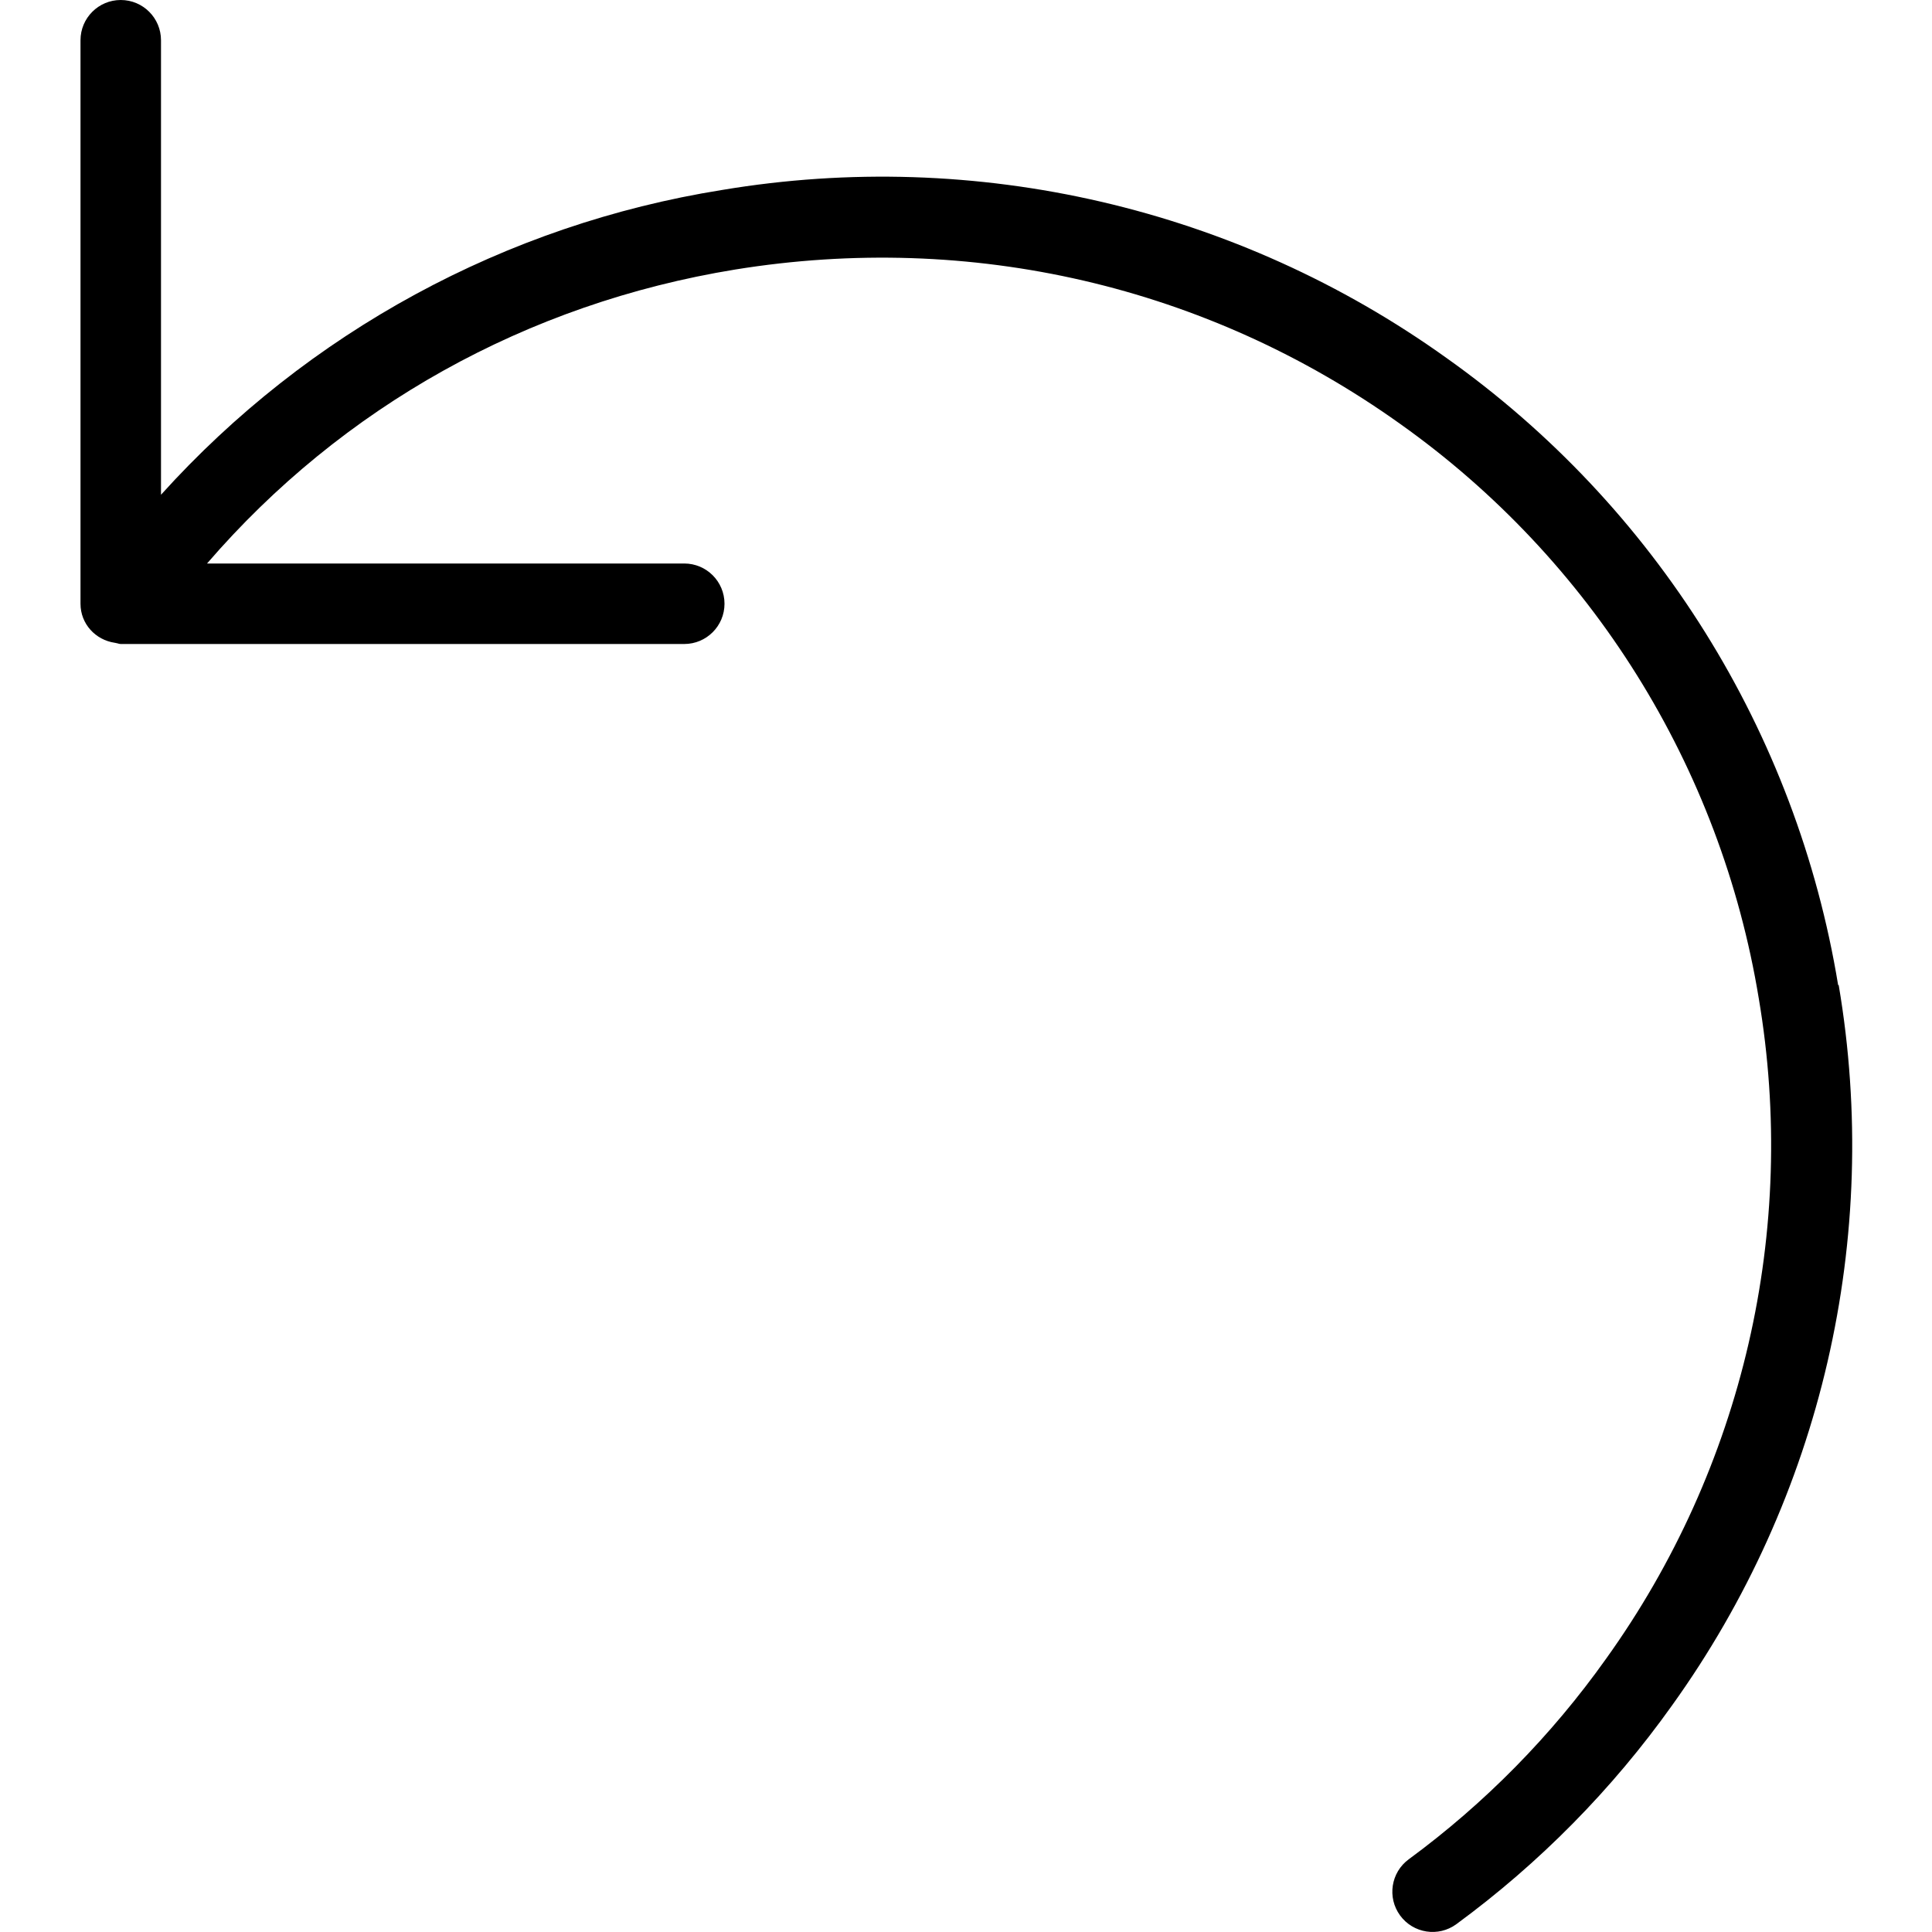
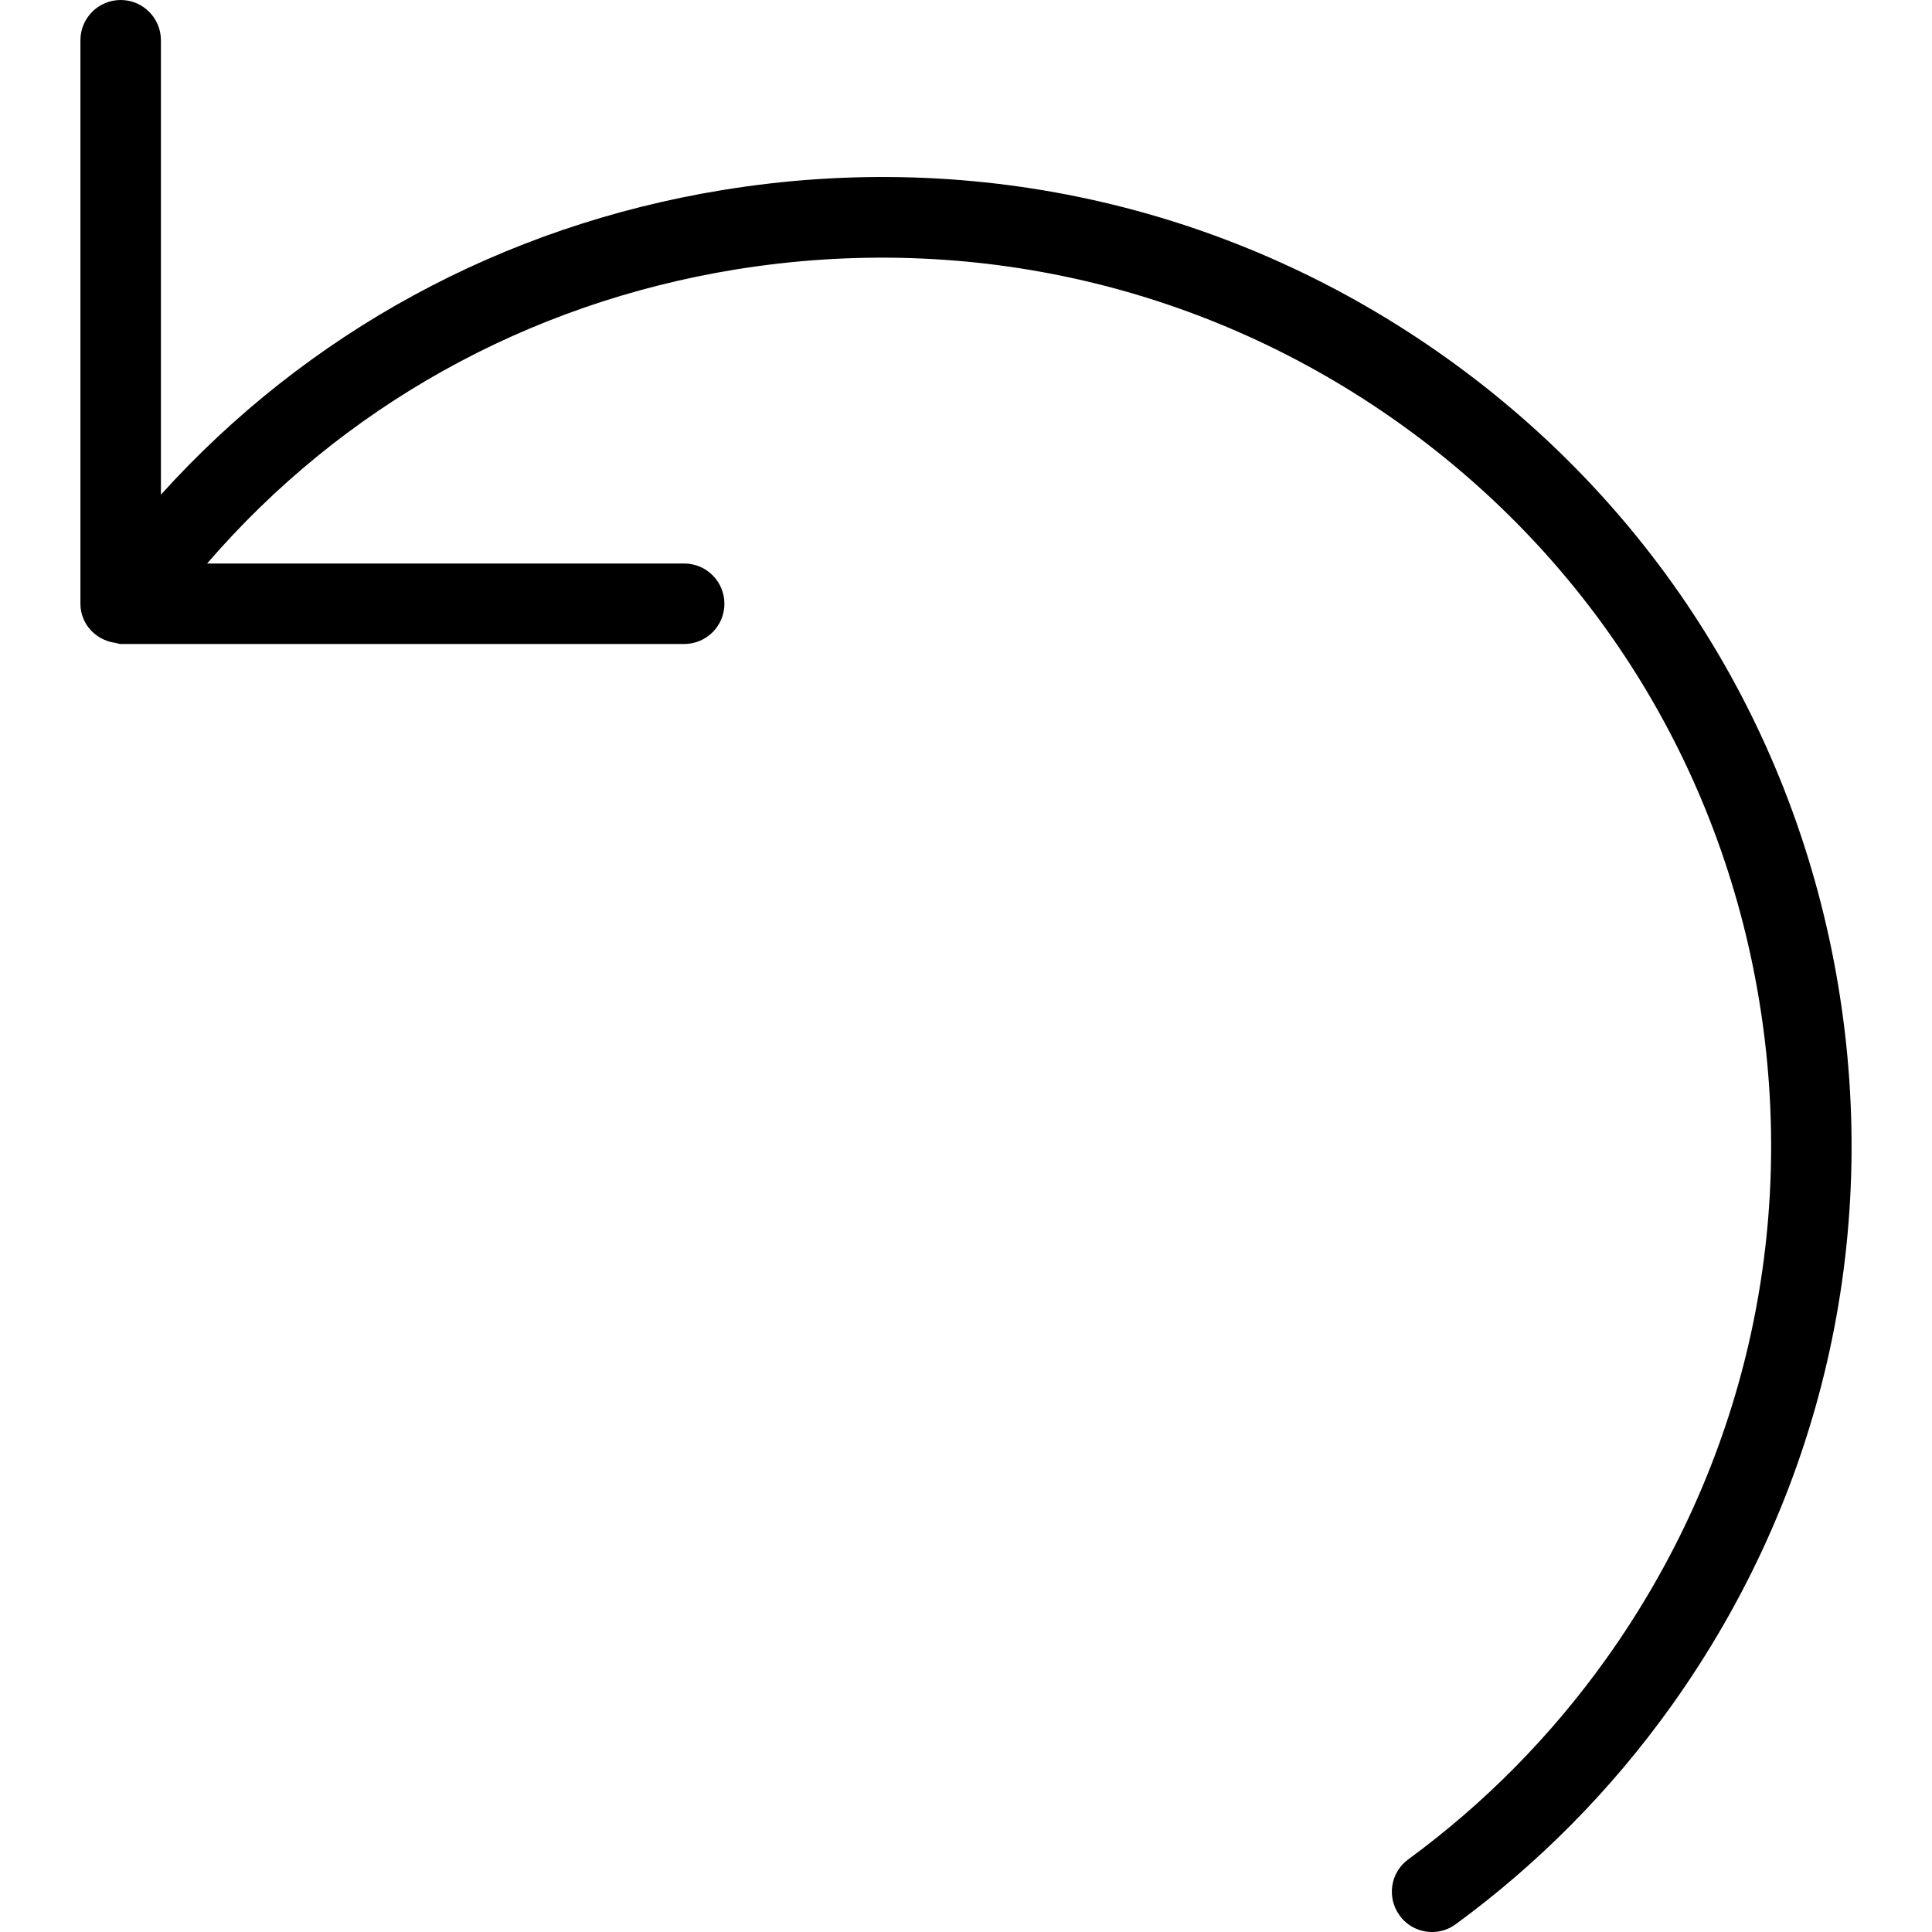
- <svg xmlns="http://www.w3.org/2000/svg" width="24" height="24">
-   <path d="M22.834 12.237a11.922 11.922 0 0 0-4.865-7.79 12.04 12.04 0 0 0-9-2.087A11.92 11.92 0 0 0 2 6.146V.5a.5.5 0 0 0-1 0v7c0 .25.186.45.426.485.005 0 .01.002.014.003.02.002.038.012.06.012h7a.5.5 0 0 0 0-1H2.572c1.675-1.943 3.97-3.23 6.562-3.652 2.928-.474 5.858.204 8.254 1.914a10.925 10.925 0 0 1 4.46 7.14 10.94 10.94 0 0 1-1.897 8.204 11 11 0 0 1-2.45 2.49.498.498 0 1 0 .59.807 12.016 12.016 0 0 0 2.68-2.718 11.924 11.924 0 0 0 2.07-8.948z" />
+ <svg xmlns="http://www.w3.org/2000/svg" version="1.1" id="Outline_Icons" x="0px" y="0px" width="24px" height="24px" viewBox="0 0 24 24" enable-background="new 0 0 24 24" xml:space="preserve">
+   <path d="M22.834,12.237c-0.528-3.161-2.256-5.928-4.865-7.79c-2.611-1.864-5.805-2.607-8.994-2.086  C6.239,2.807,3.811,4.138,1.999,6.145V0.5c0-0.276-0.224-0.5-0.5-0.5s-0.5,0.224-0.5,0.5v7c0,0.25,0.187,0.449,0.427,0.485  c0.005,0.001,0.009,0.002,0.014,0.003C1.46,7.99,1.478,8,1.499,8h7c0.276,0,0.5-0.224,0.5-0.5S8.775,7,8.499,7H2.573  c1.675-1.943,3.969-3.23,6.562-3.652c2.928-0.474,5.858,0.204,8.254,1.914c2.392,1.707,3.976,4.242,4.46,7.141  c0.483,2.897-0.189,5.811-1.896,8.203c-0.686,0.961-1.514,1.799-2.458,2.491c-0.224,0.163-0.271,0.476-0.108,0.698  C17.483,23.929,17.636,24,17.789,24c0.103,0,0.206-0.031,0.295-0.097c1.031-0.755,1.934-1.669,2.683-2.718  C22.628,18.577,23.362,15.398,22.834,12.237z" />
</svg>
